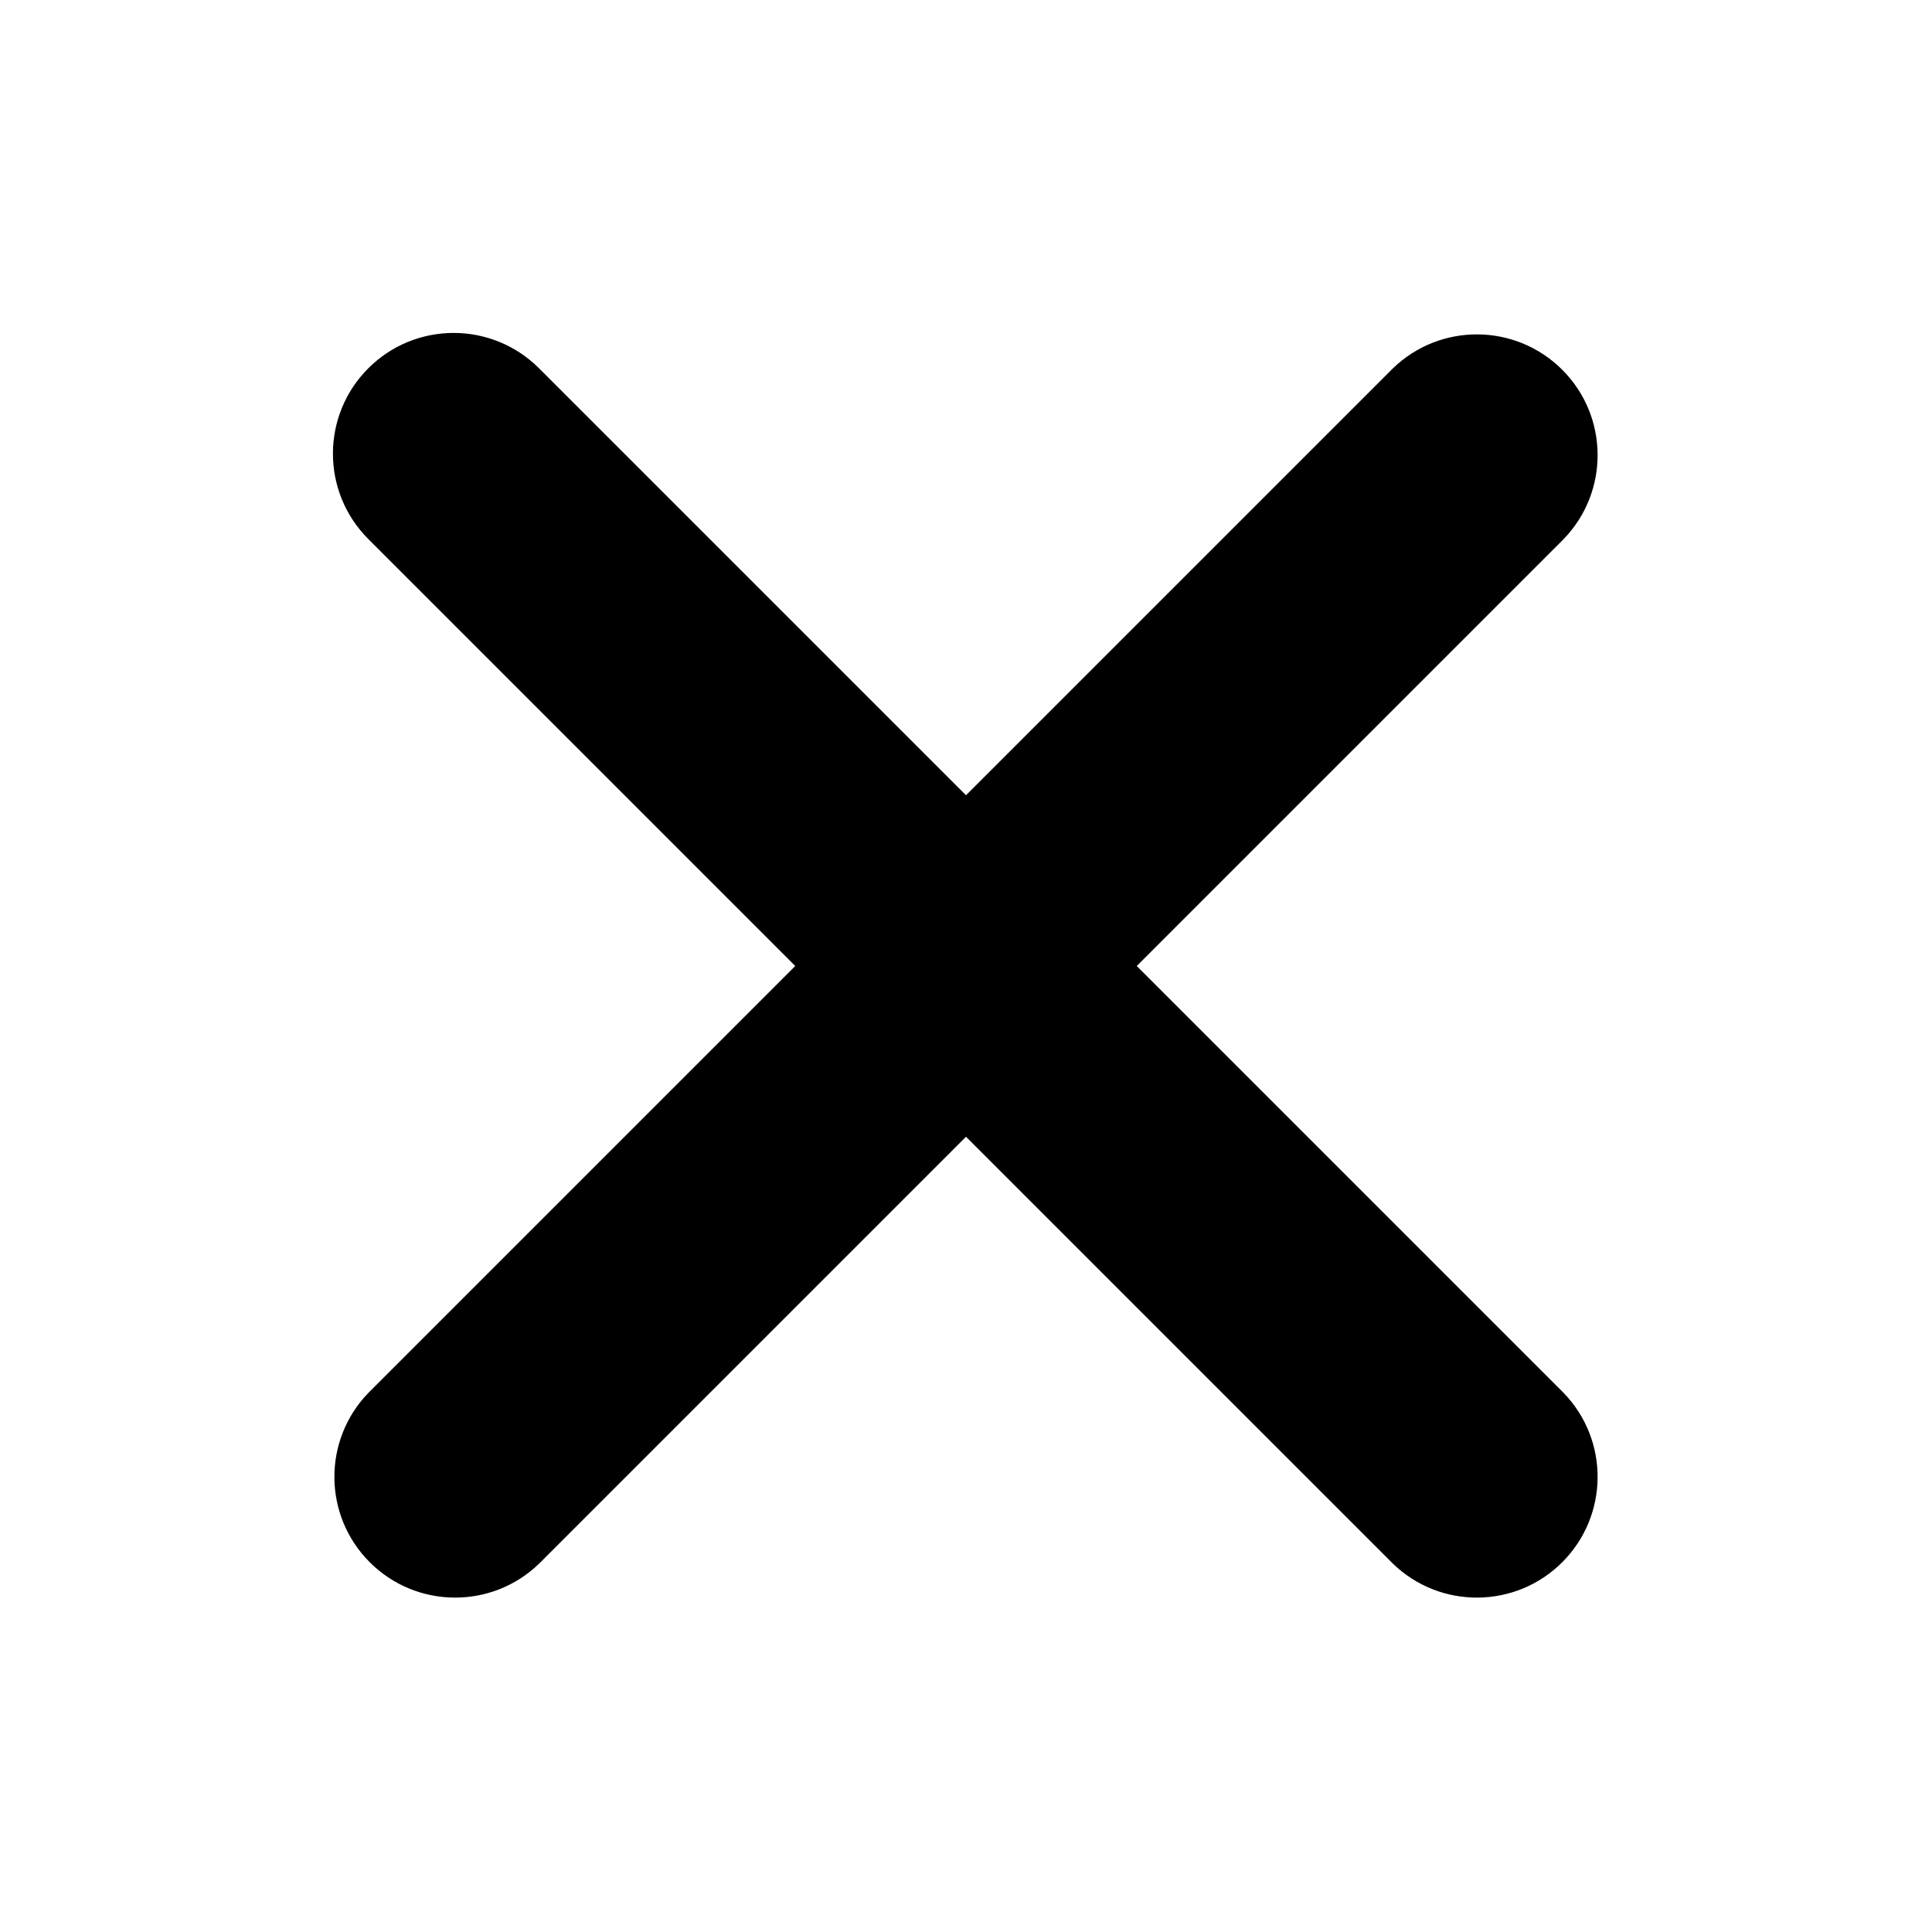
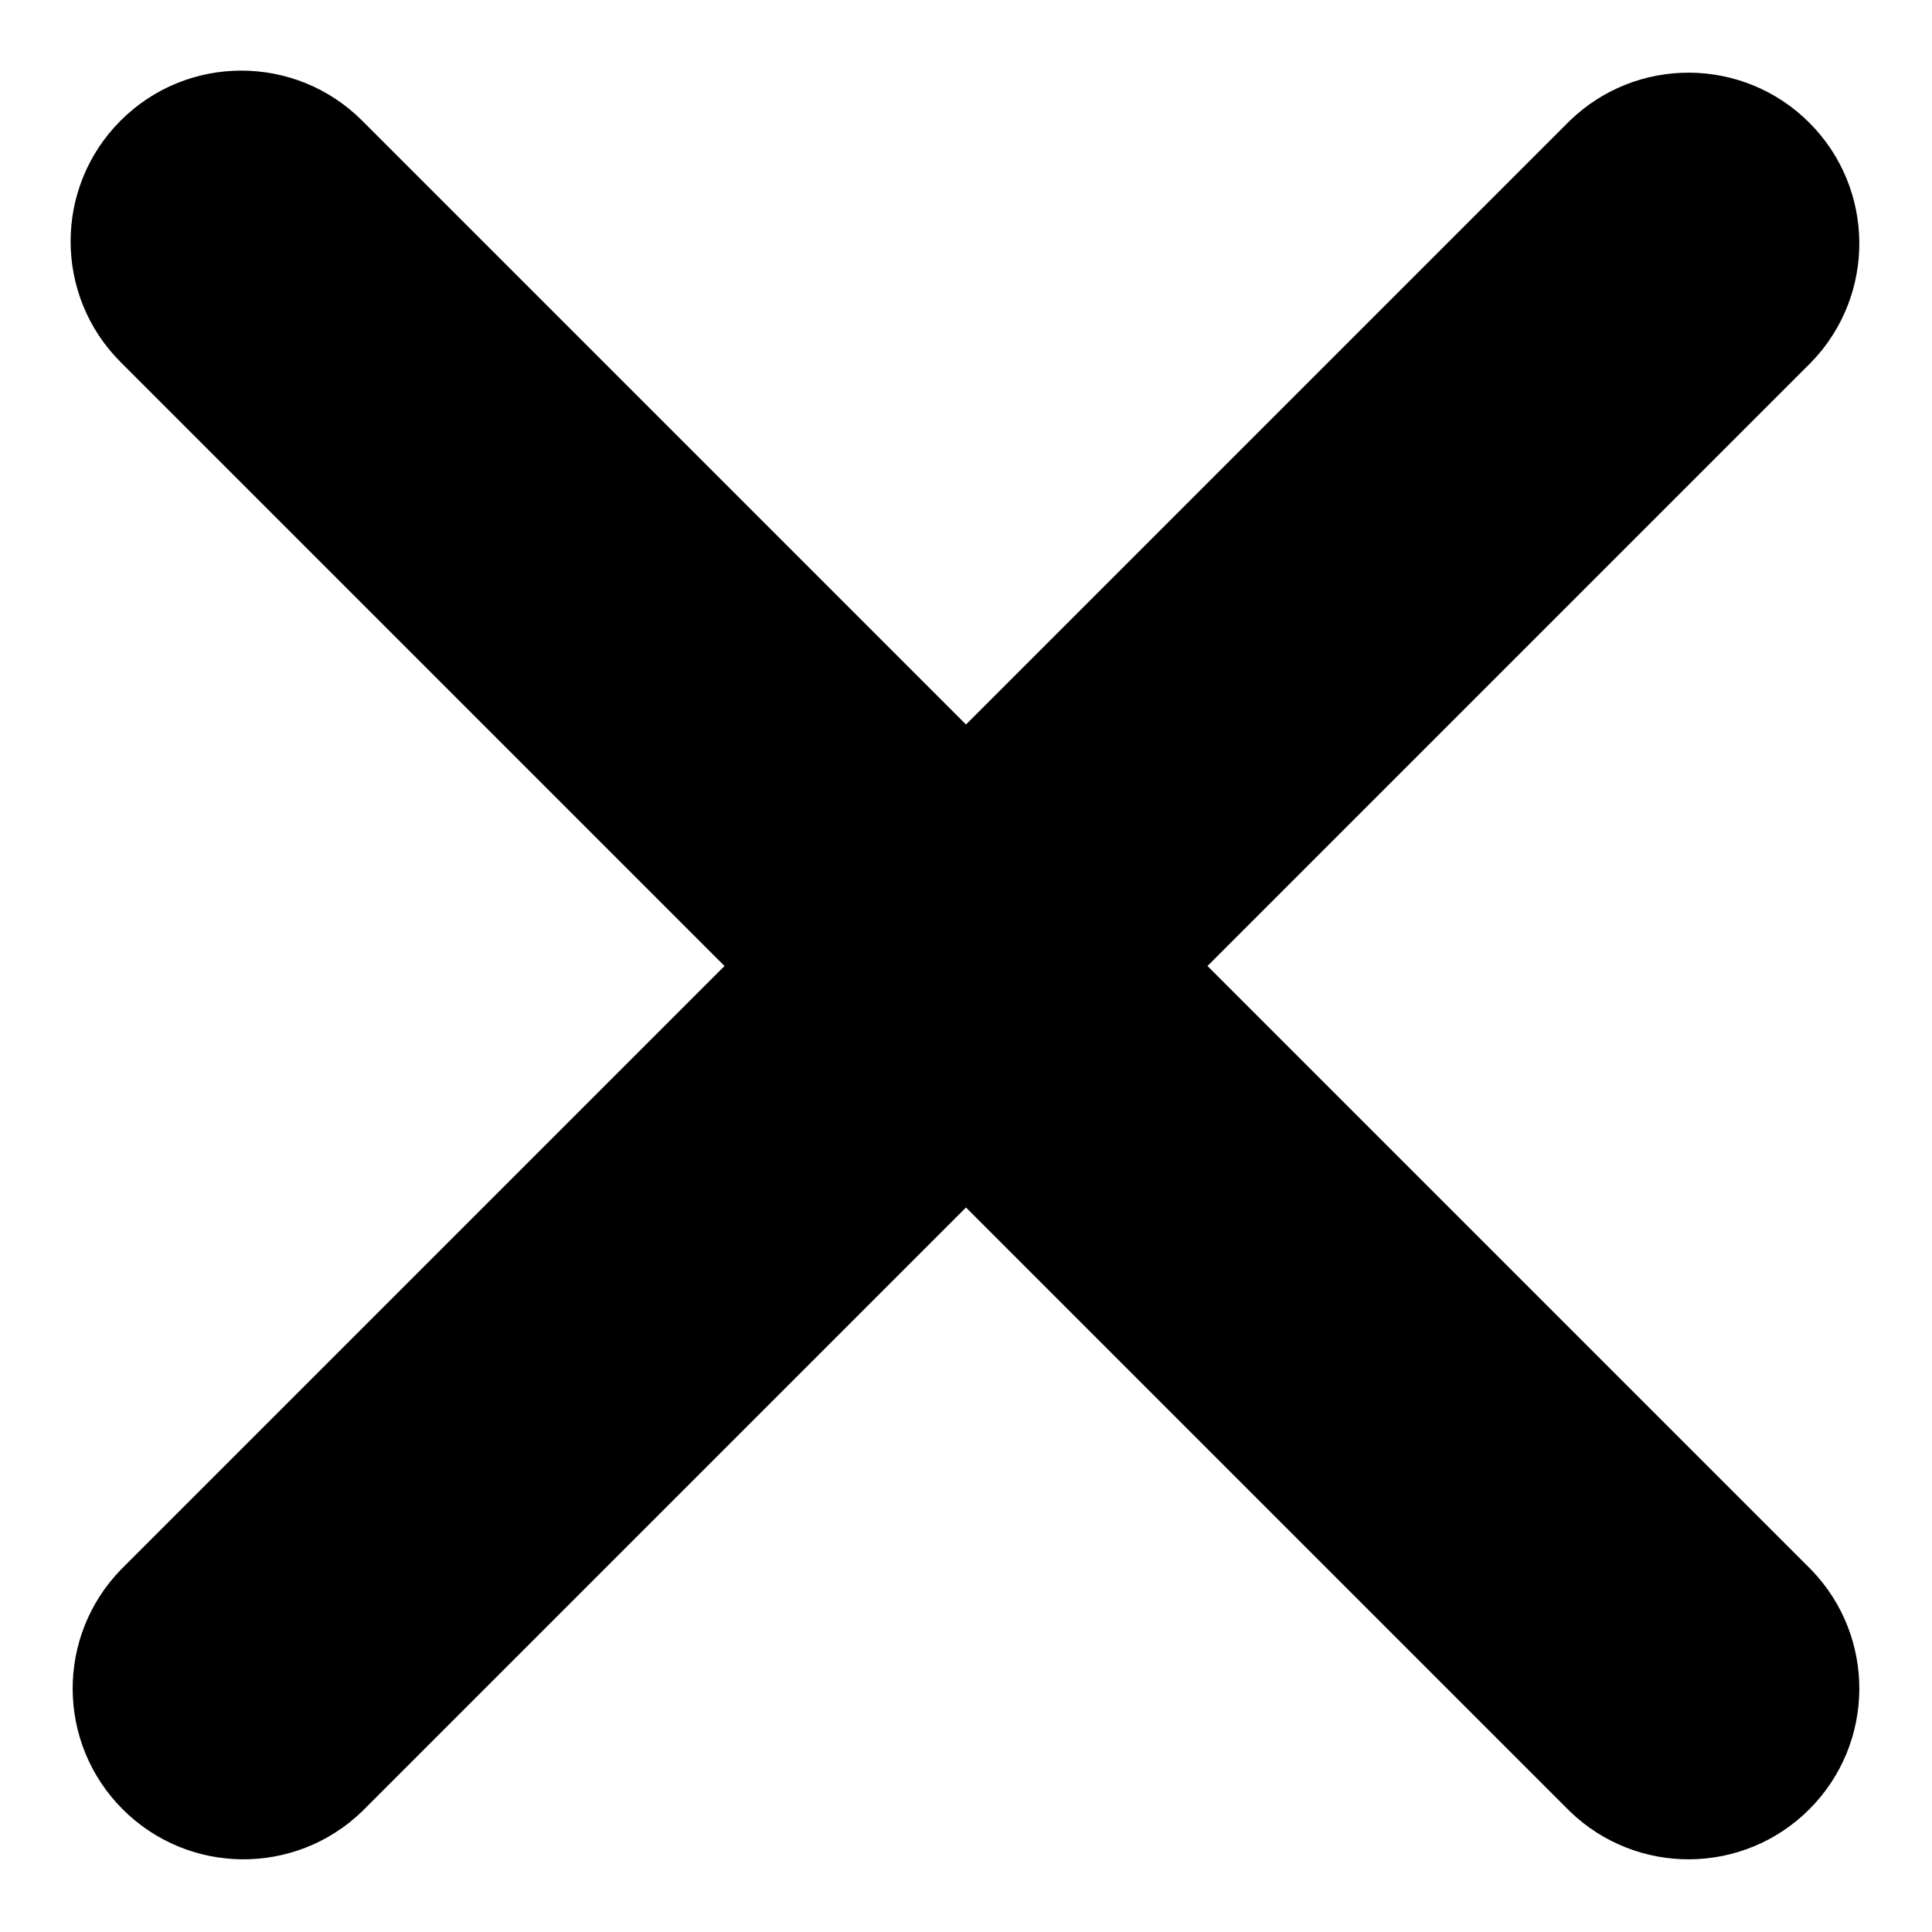
- <svg xmlns="http://www.w3.org/2000/svg" width="800px" height="800px" viewBox="0 0 1024 1024">
+ <svg xmlns="http://www.w3.org/2000/svg" width="800px" height="800px" viewBox="150 150 724 724">
  <path d="M195.2 195.2a64 64 0 0 1 90.496 0L512 421.504 738.304 195.2a64 64 0 0 1 90.496 90.496L602.496 512 828.8 738.304a64 64 0 0 1-90.496 90.496L512 602.496 285.696 828.8a64 64 0 0 1-90.496-90.496L421.504 512 195.2 285.696a64 64 0 0 1 0-90.496z" />
</svg>
